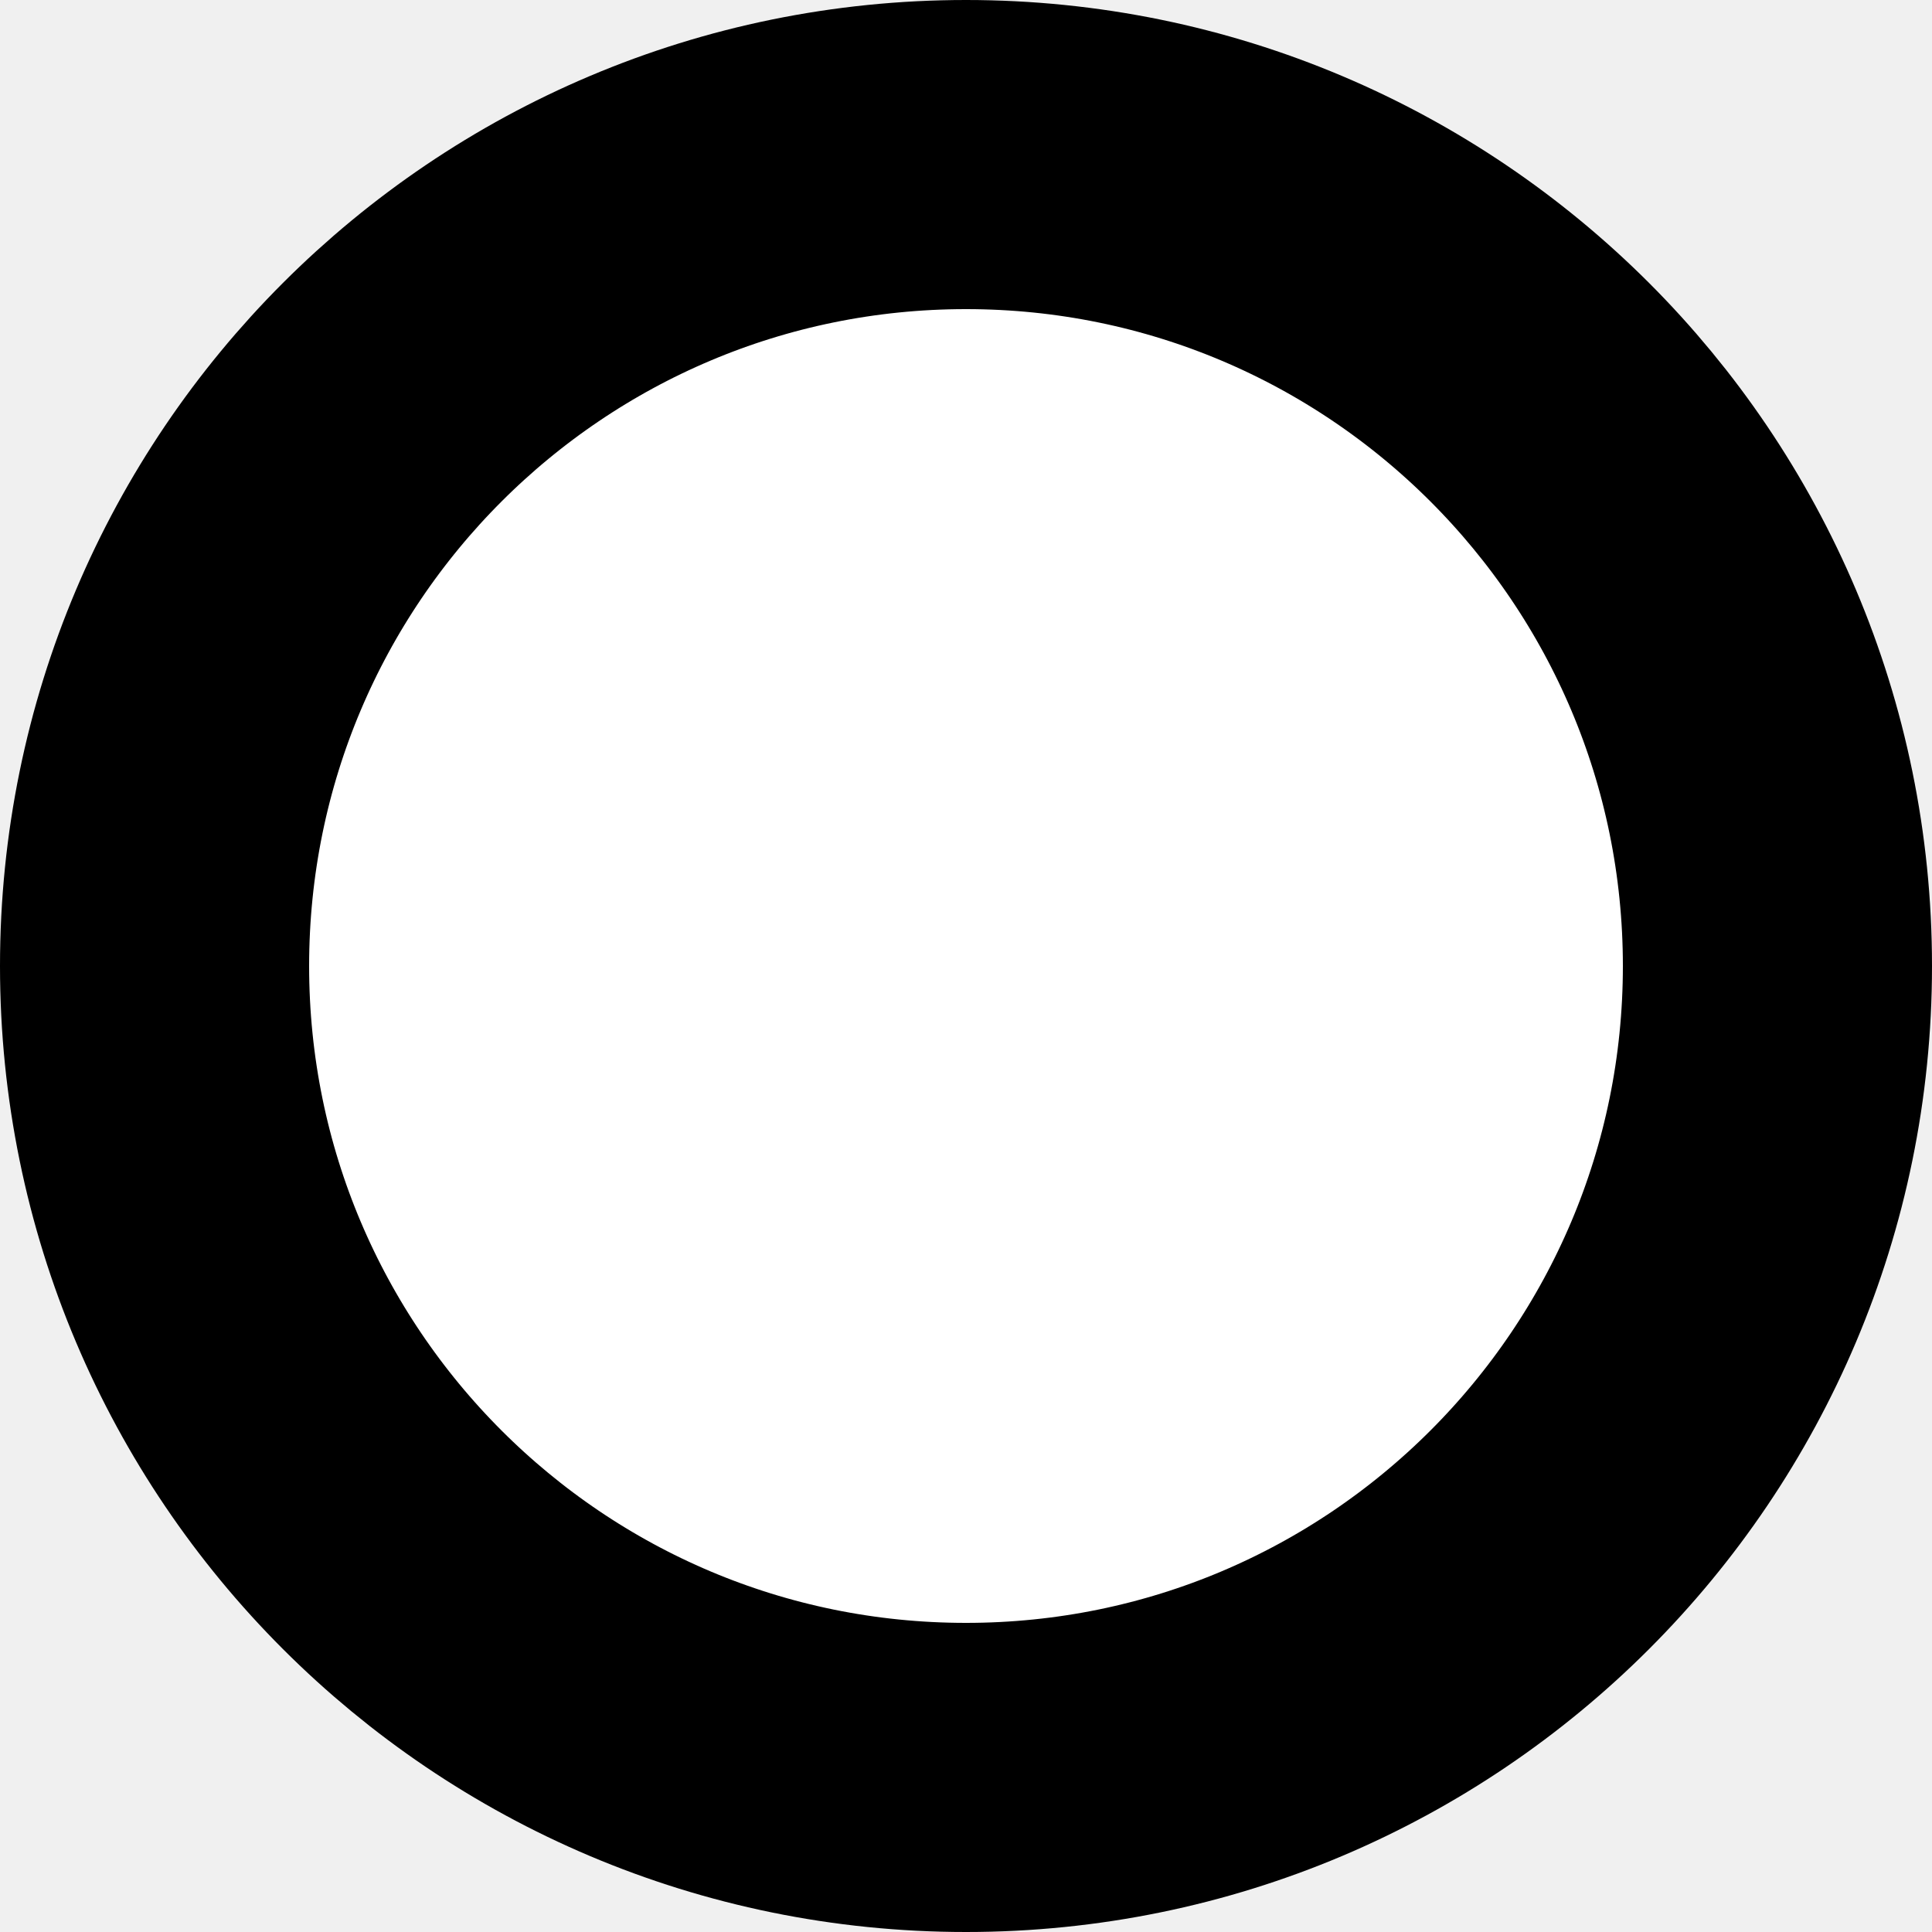
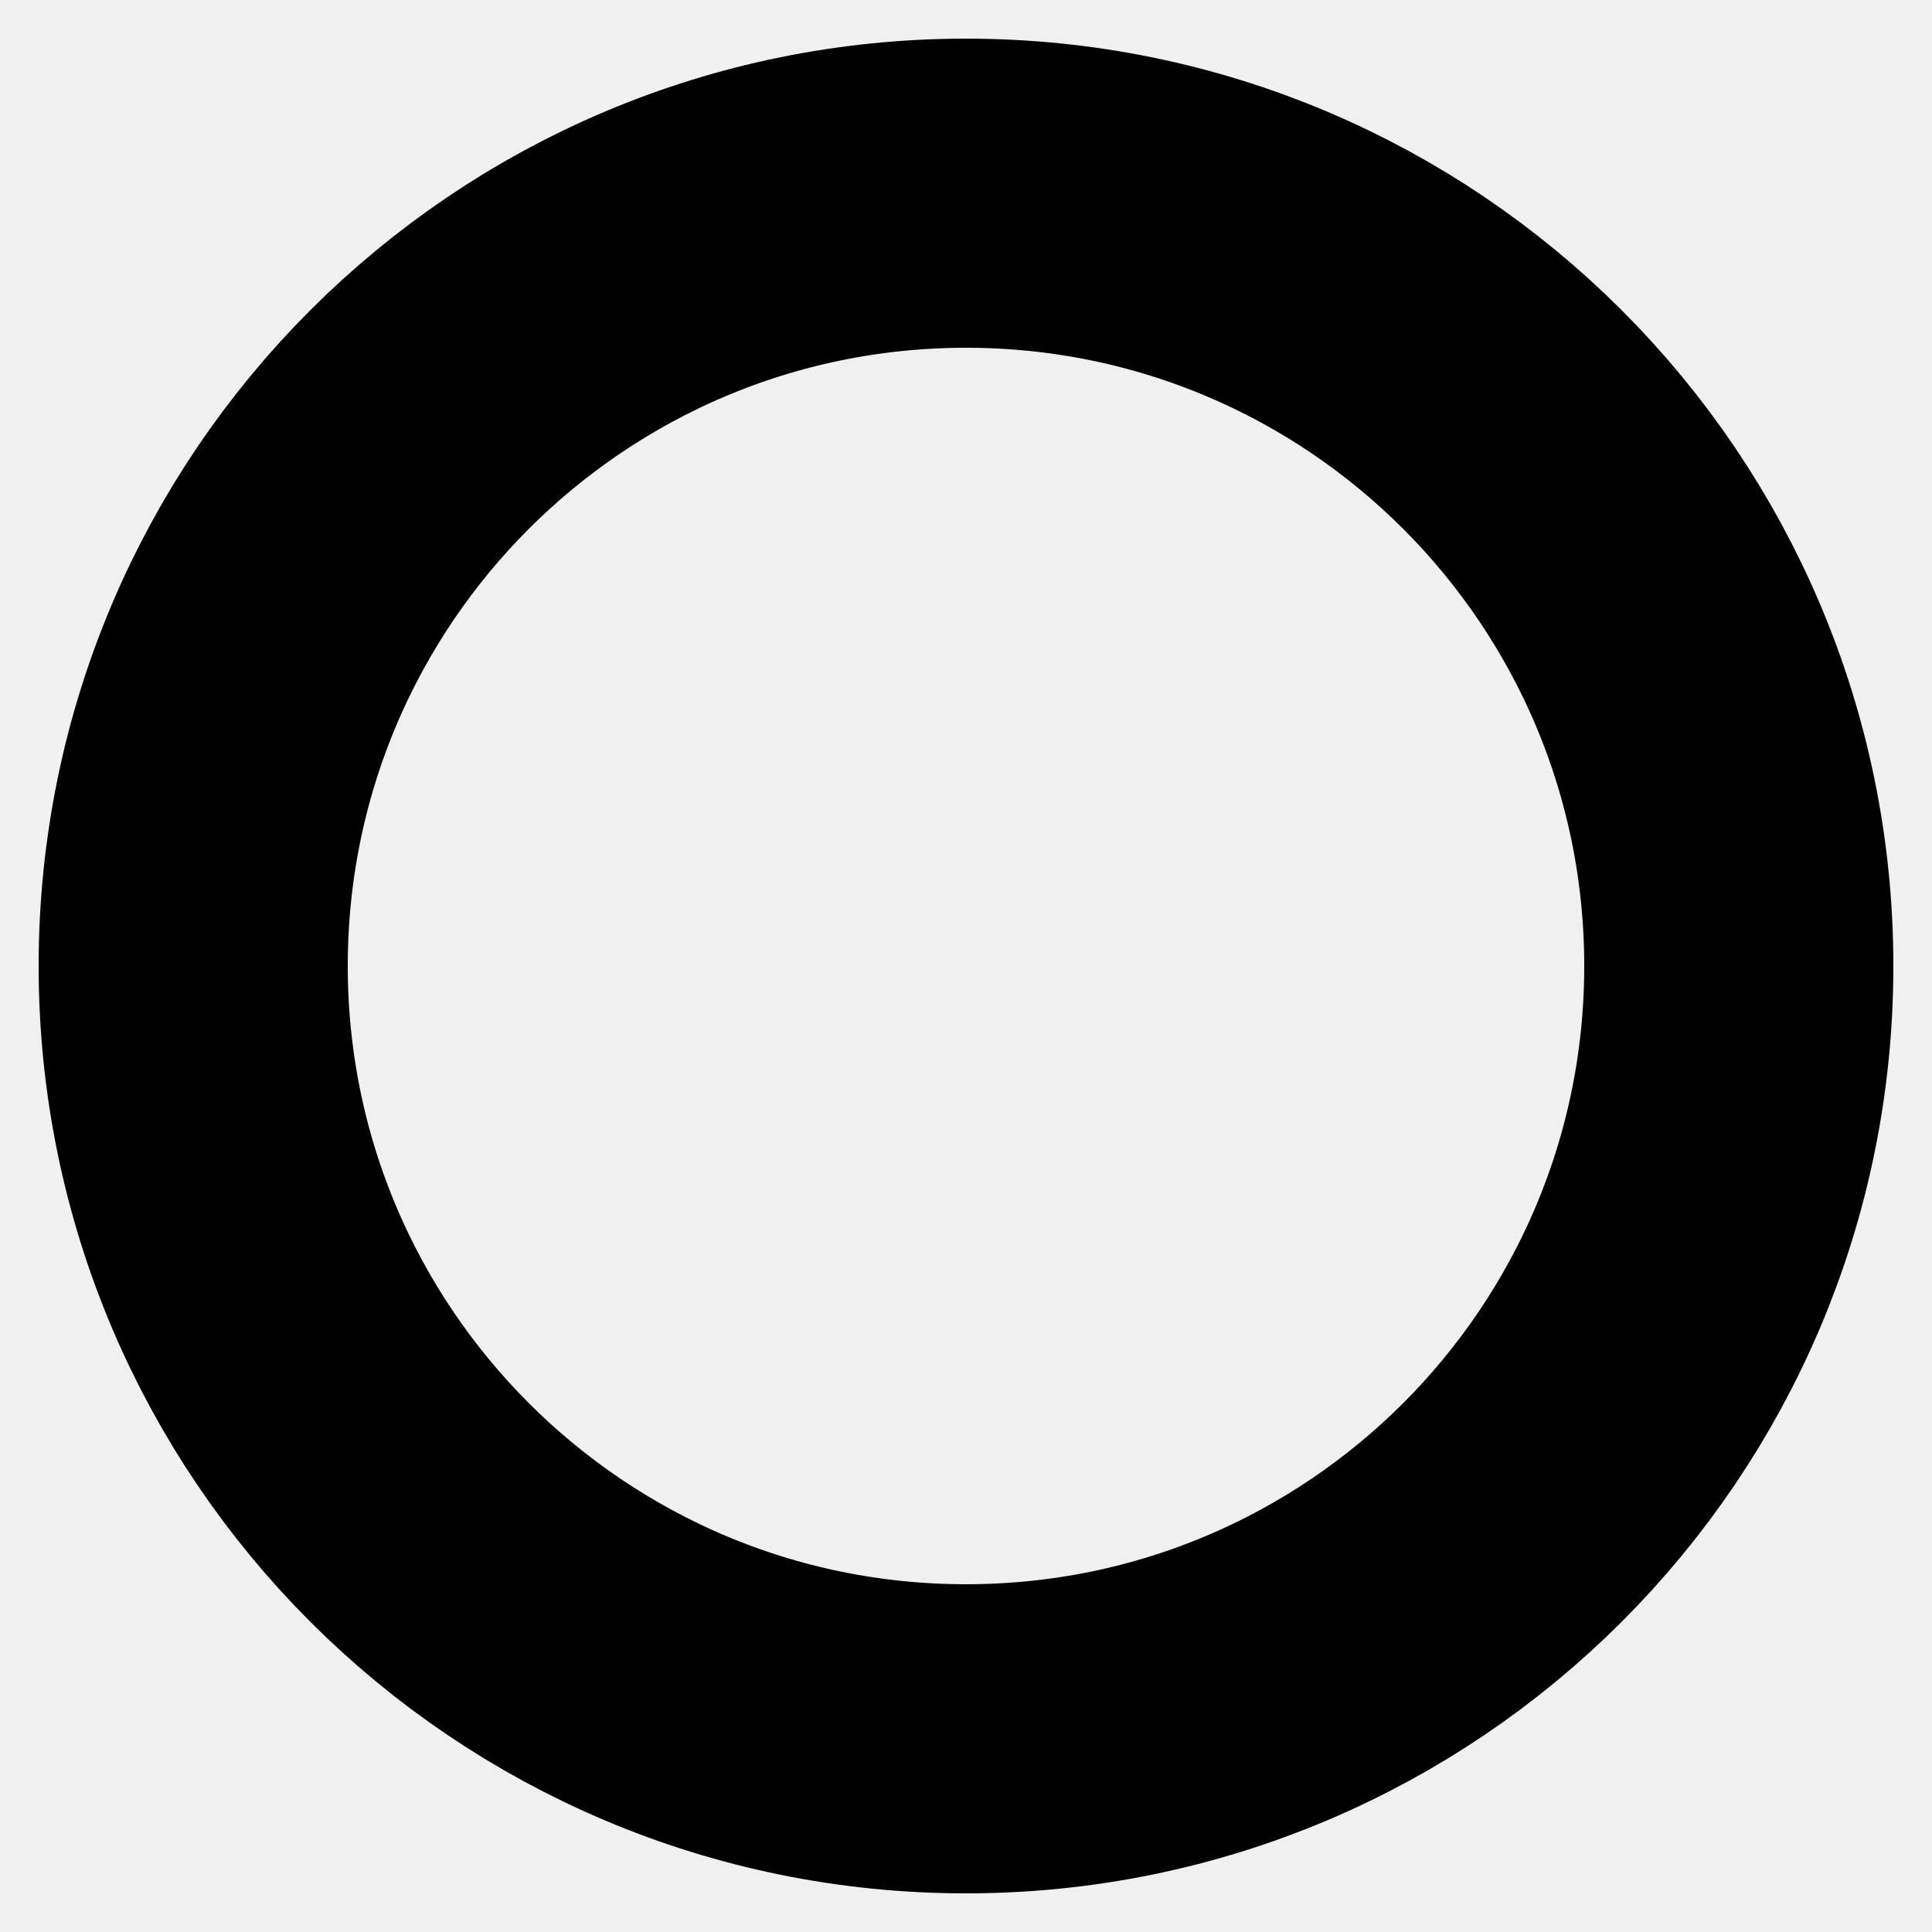
- <svg xmlns="http://www.w3.org/2000/svg" width="100%" height="100%" viewBox="0 0 50 50" preserveAspectRatio="none">
-   <circle cx="25" cy="25" r="21" fill="#fff" stroke="#000" stroke-width="8" />
+ <svg xmlns="http://www.w3.org/2000/svg" fill="none" width="100%" height="100%" viewBox="0 0 50 50" preserveAspectRatio="none">
+   <circle cx="25" cy="25" r="20" fill="none" fill-opacity="0.5" stroke="#000" stroke-width="8" />
</svg>
